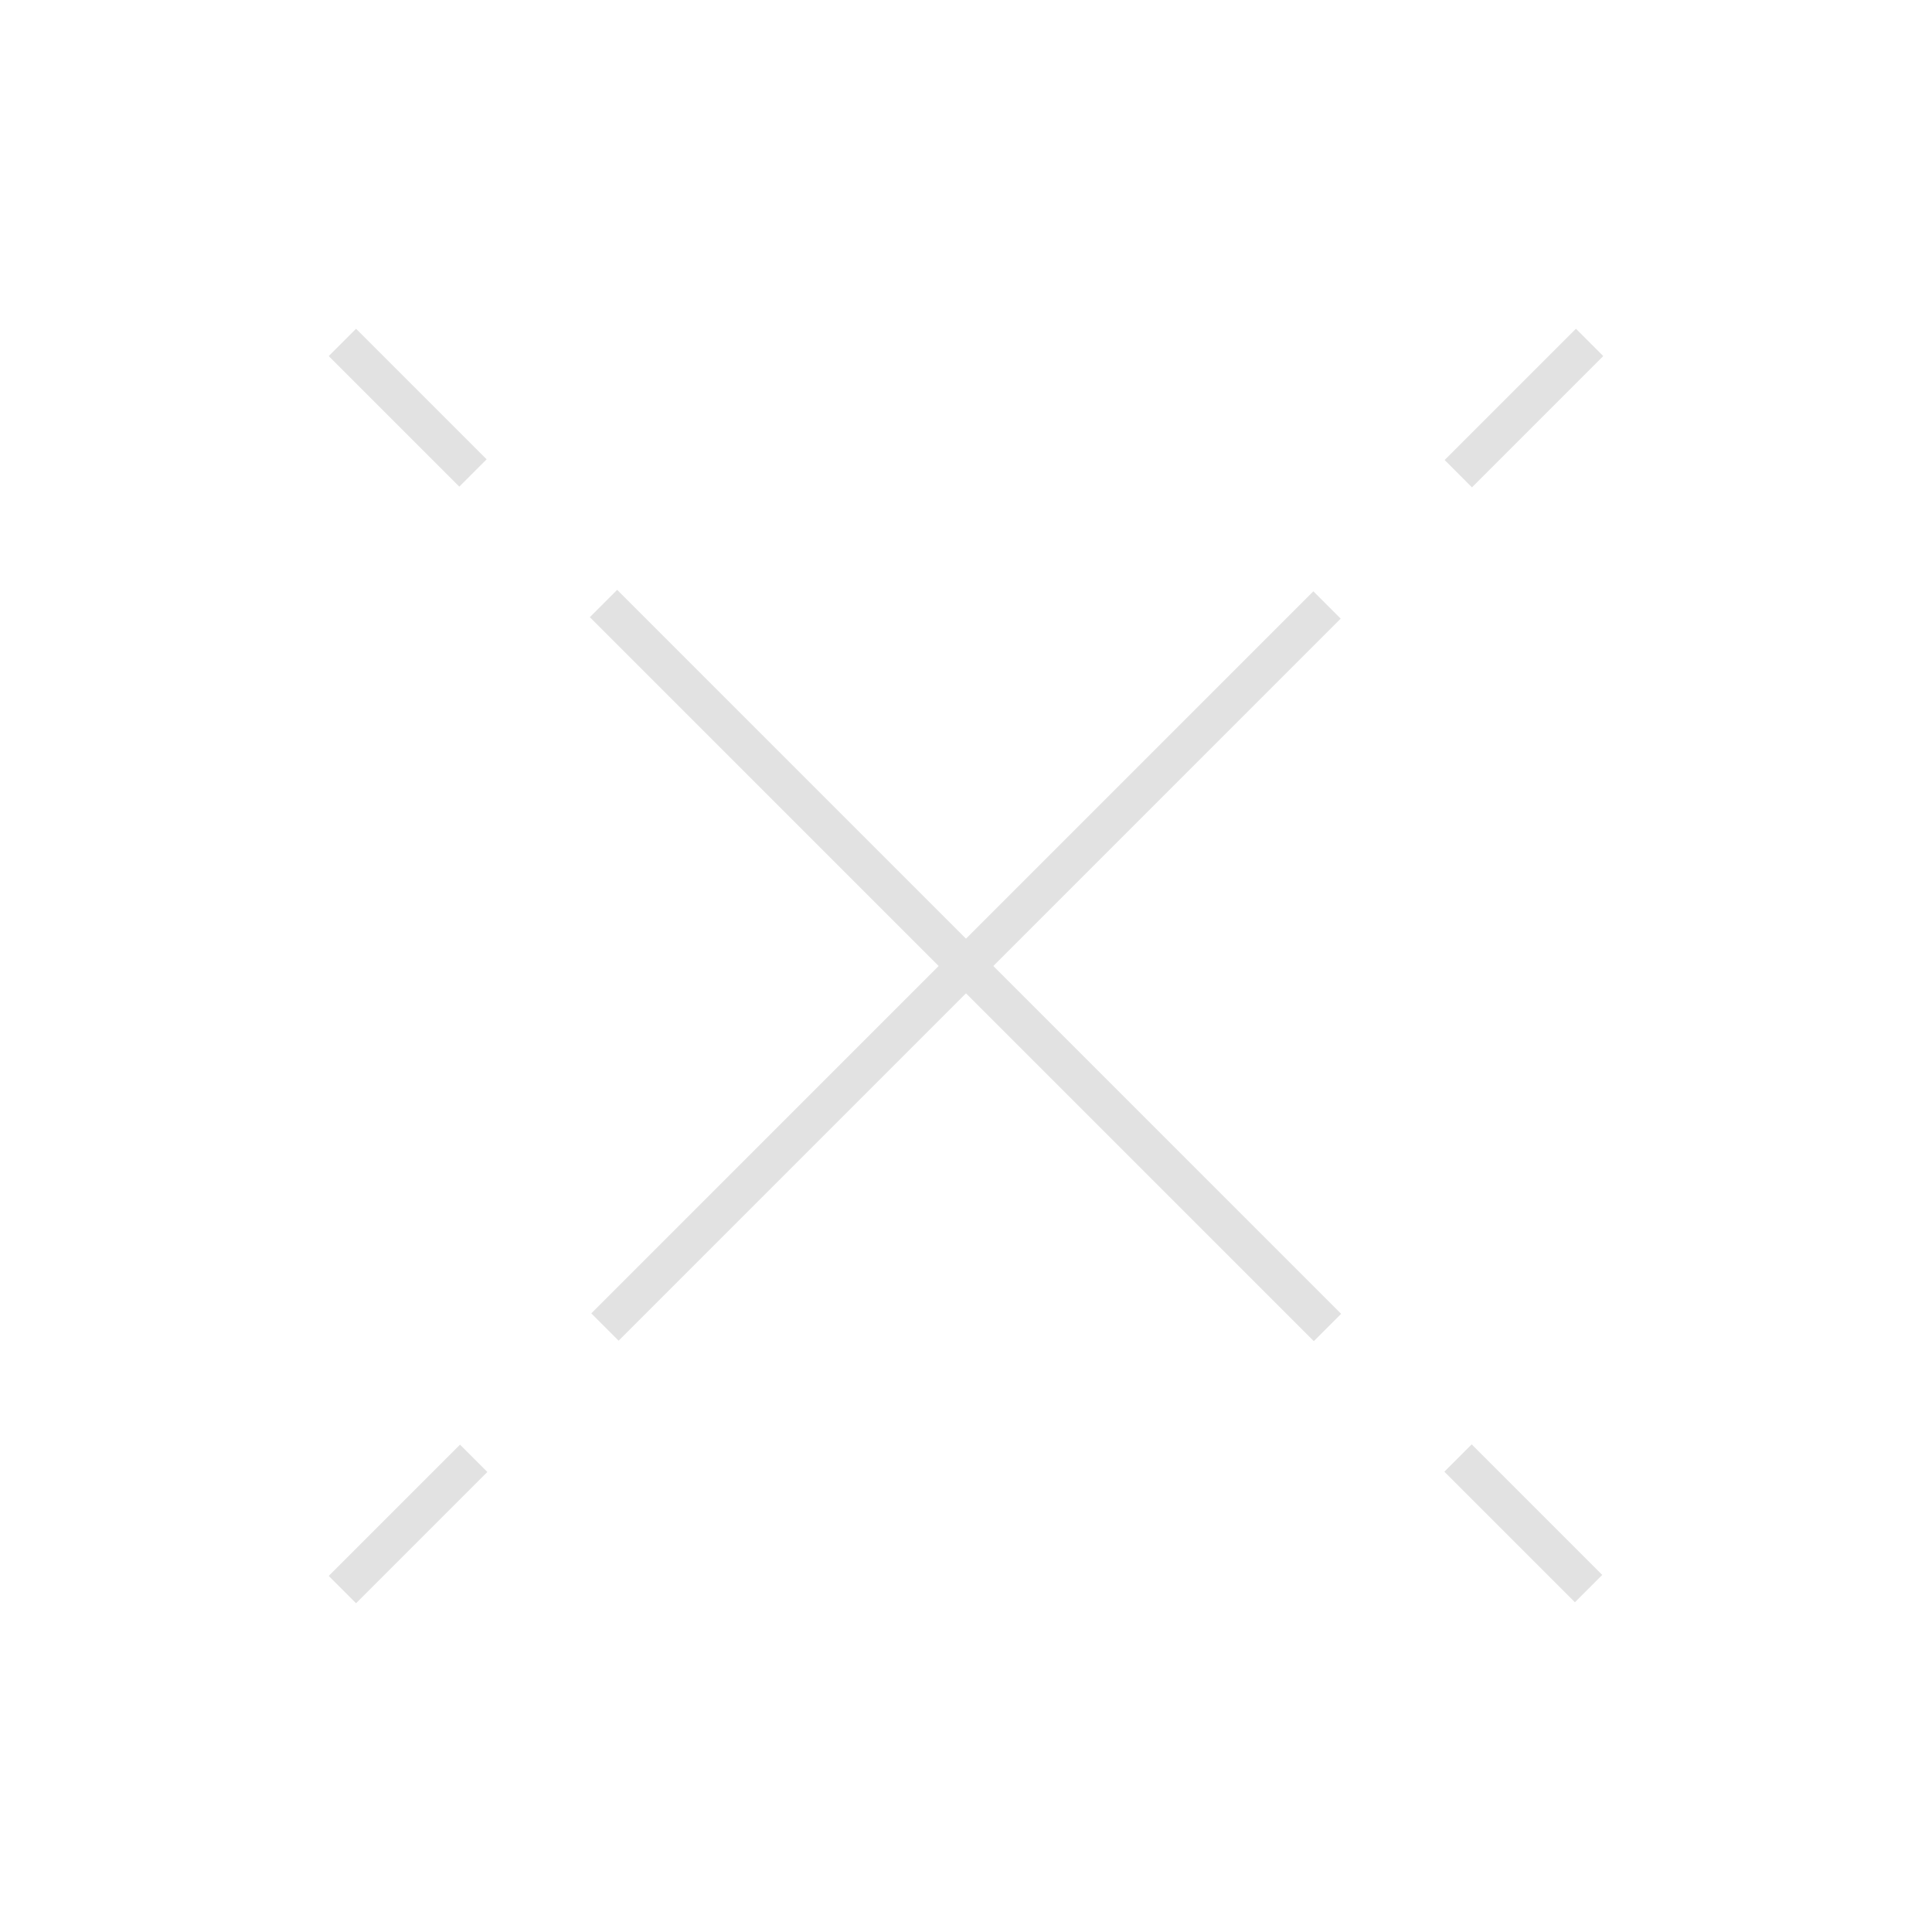
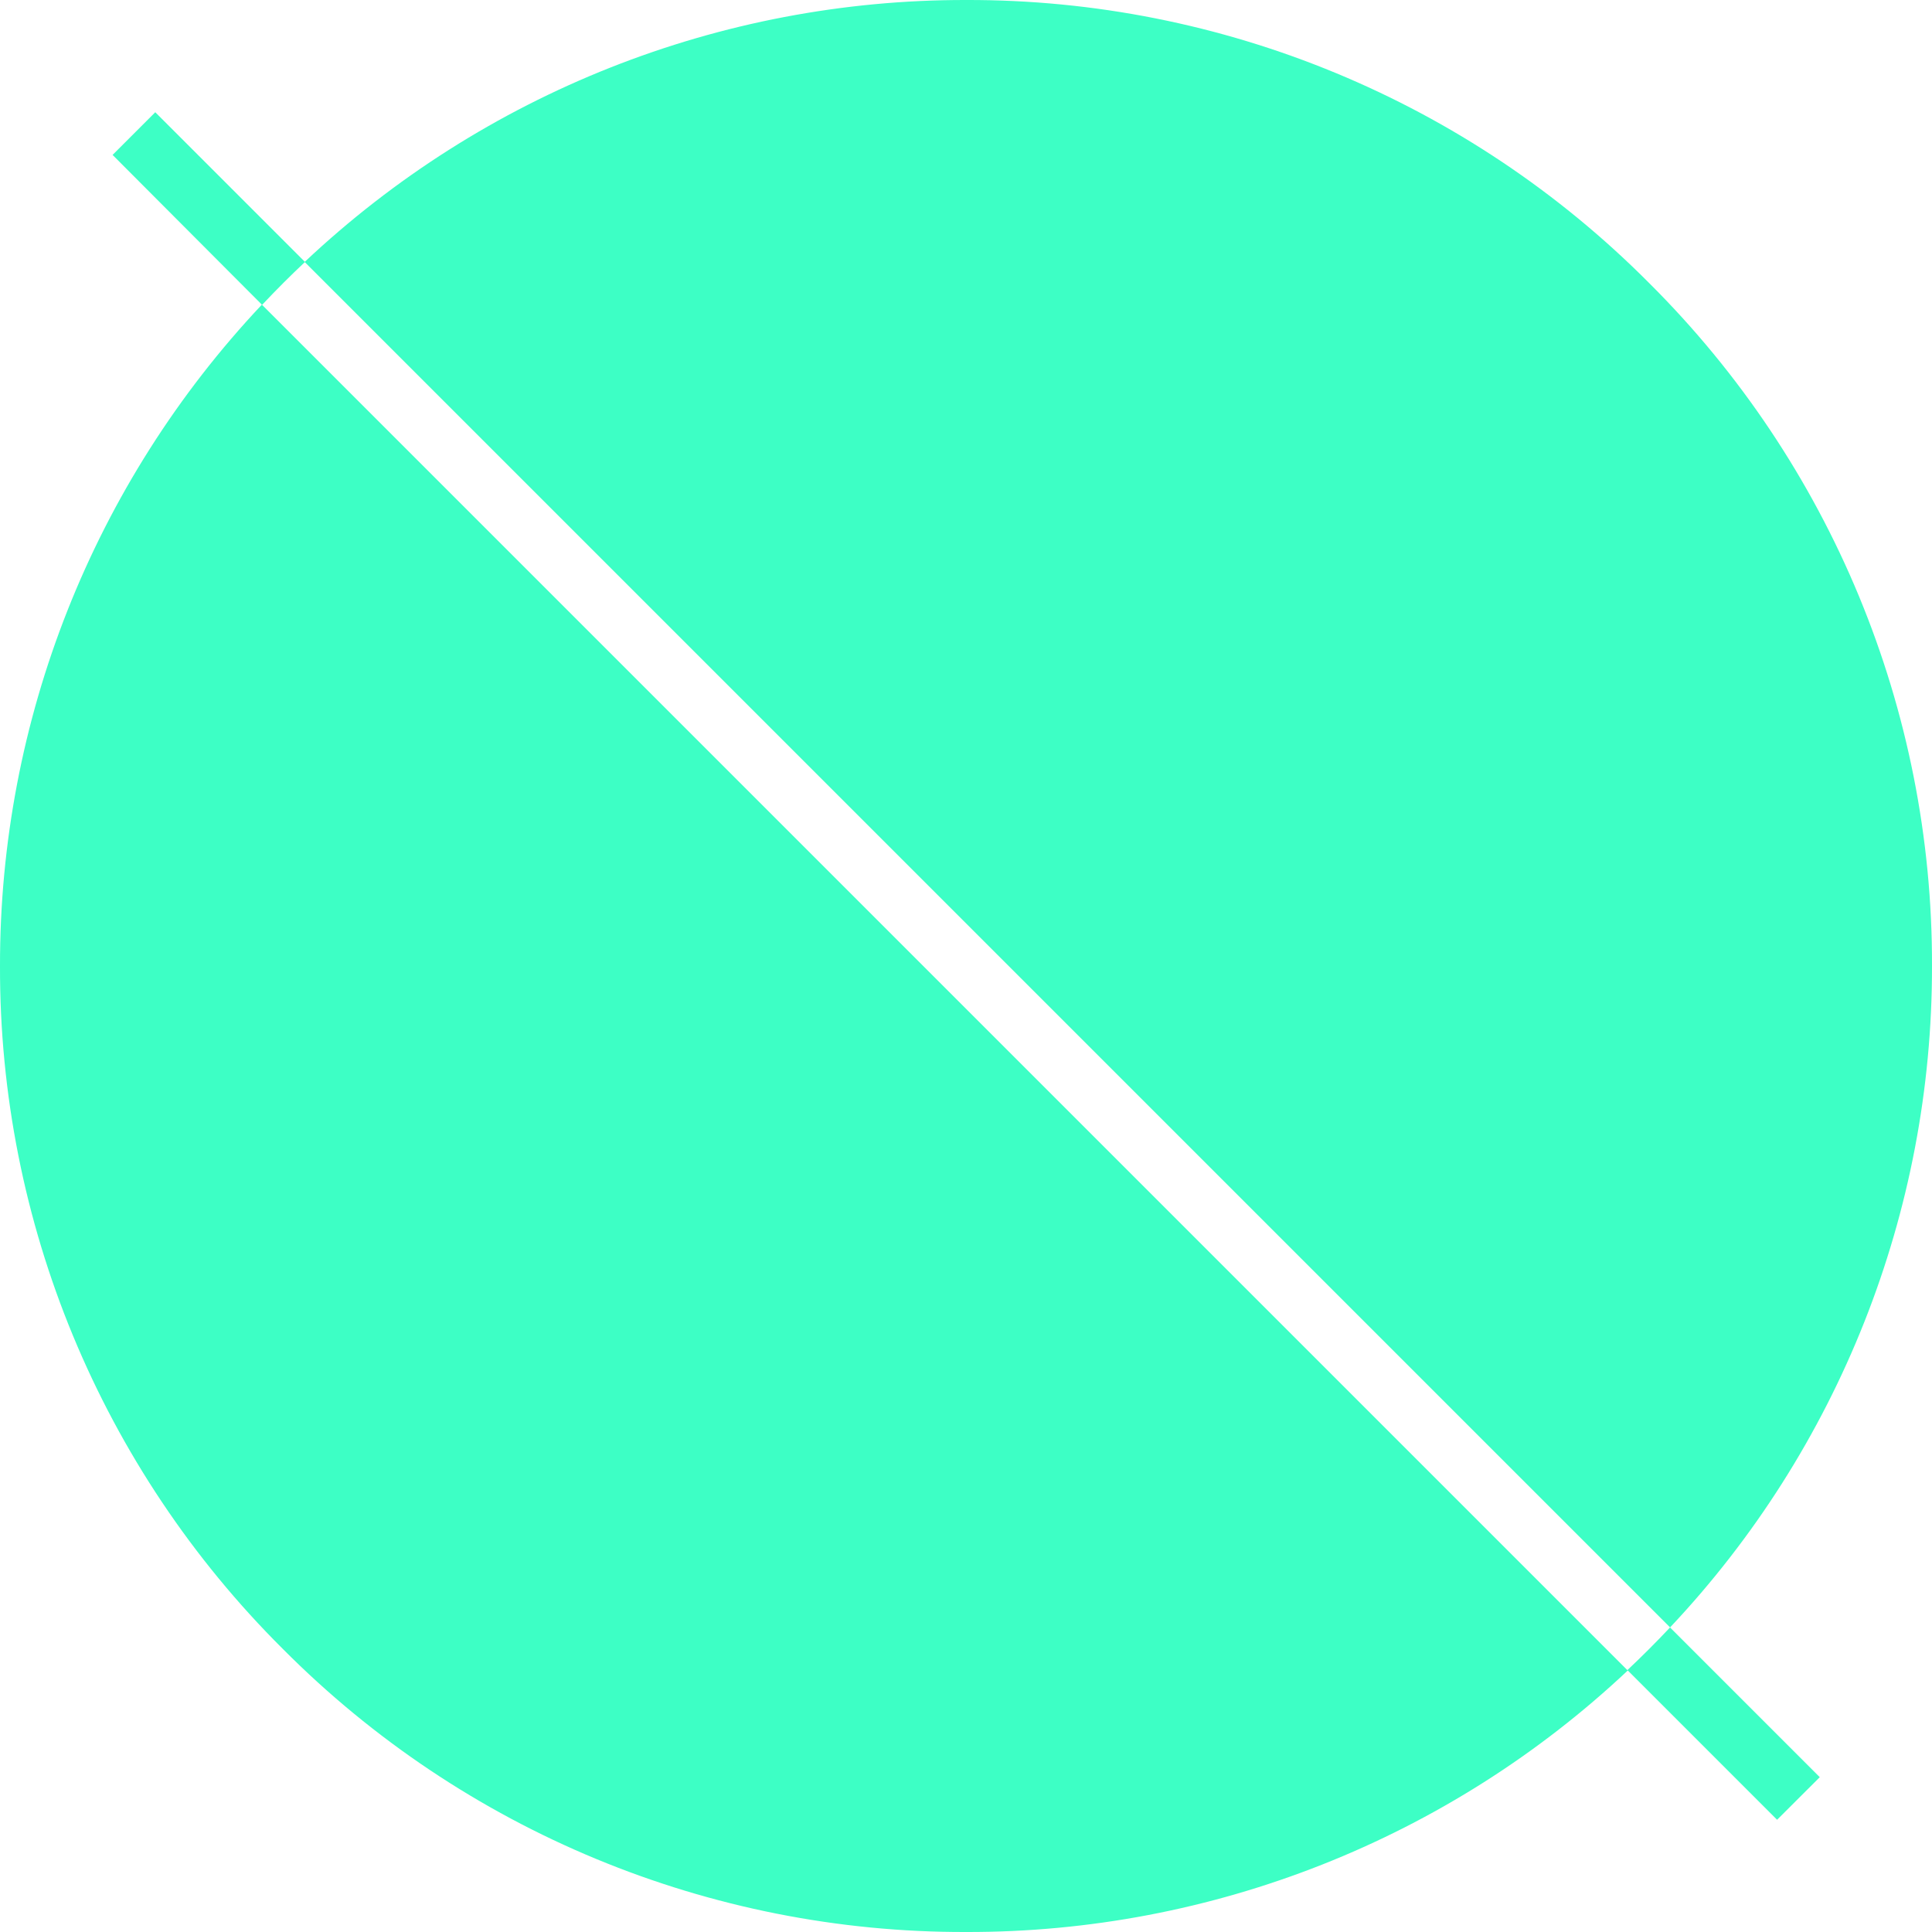
- <svg xmlns="http://www.w3.org/2000/svg" width="400" height="400" viewBox="0 0 400 400">
+ <svg xmlns="http://www.w3.org/2000/svg" width="22" height="22" viewBox="0 0 22 22">
  <defs>
    <clipPath id="b">
-       <rect width="400" height="400" />
+       <rect width="22" height="22" />
    </clipPath>
  </defs>
  <g id="a" clip-path="url(#b)">
-     <path d="M149.889,149.889,0,0" transform="translate(124.951 124.951)" fill="none" stroke="#e2e2e2" stroke-width="8" />
-     <line x1="27.029" y1="27.029" transform="translate(70.892 70.893)" fill="none" stroke="#e2e2e2" stroke-width="8" />
-     <path d="M149.493,149.493,0,0" transform="translate(274.746 125.254) rotate(90)" fill="none" stroke="#e2e2e2" stroke-width="8" />
-     <line x1="27.029" y1="27.029" transform="translate(301.869 301.869)" fill="none" stroke="#e2e2e2" stroke-width="8" />
-     <line x1="27.181" y1="27.181" transform="translate(329.108 70.893) rotate(90)" fill="none" stroke="#e2e2e2" stroke-width="8" />
-     <line x1="27.181" y1="27.181" transform="translate(98.073 301.927) rotate(90)" fill="none" stroke="#e2e2e2" stroke-width="8" />
+     <path d="M132-85a10.928,10.928,0,0,1-7.778-3.222A10.928,10.928,0,0,1,121-96a10.958,10.958,0,0,1,2.982-7.531l15.549,15.549c.164-.154.327-.317.486-.486l1.705,1.705-.486.485h0l-1.7-1.7A10.956,10.956,0,0,1,132-85Zm8.017-3.469h0l-15.548-15.548A10.957,10.957,0,0,1,132-107a10.927,10.927,0,0,1,7.778,3.222A10.929,10.929,0,0,1,143-96a10.958,10.958,0,0,1-2.982,7.531Zm-16.035-15.062h0l-1.7-1.705.486-.486,1.705,1.705c-.164.154-.327.317-.486.486Z" transform="translate(-121 107)" fill="#3dffc5" />
  </g>
</svg>
